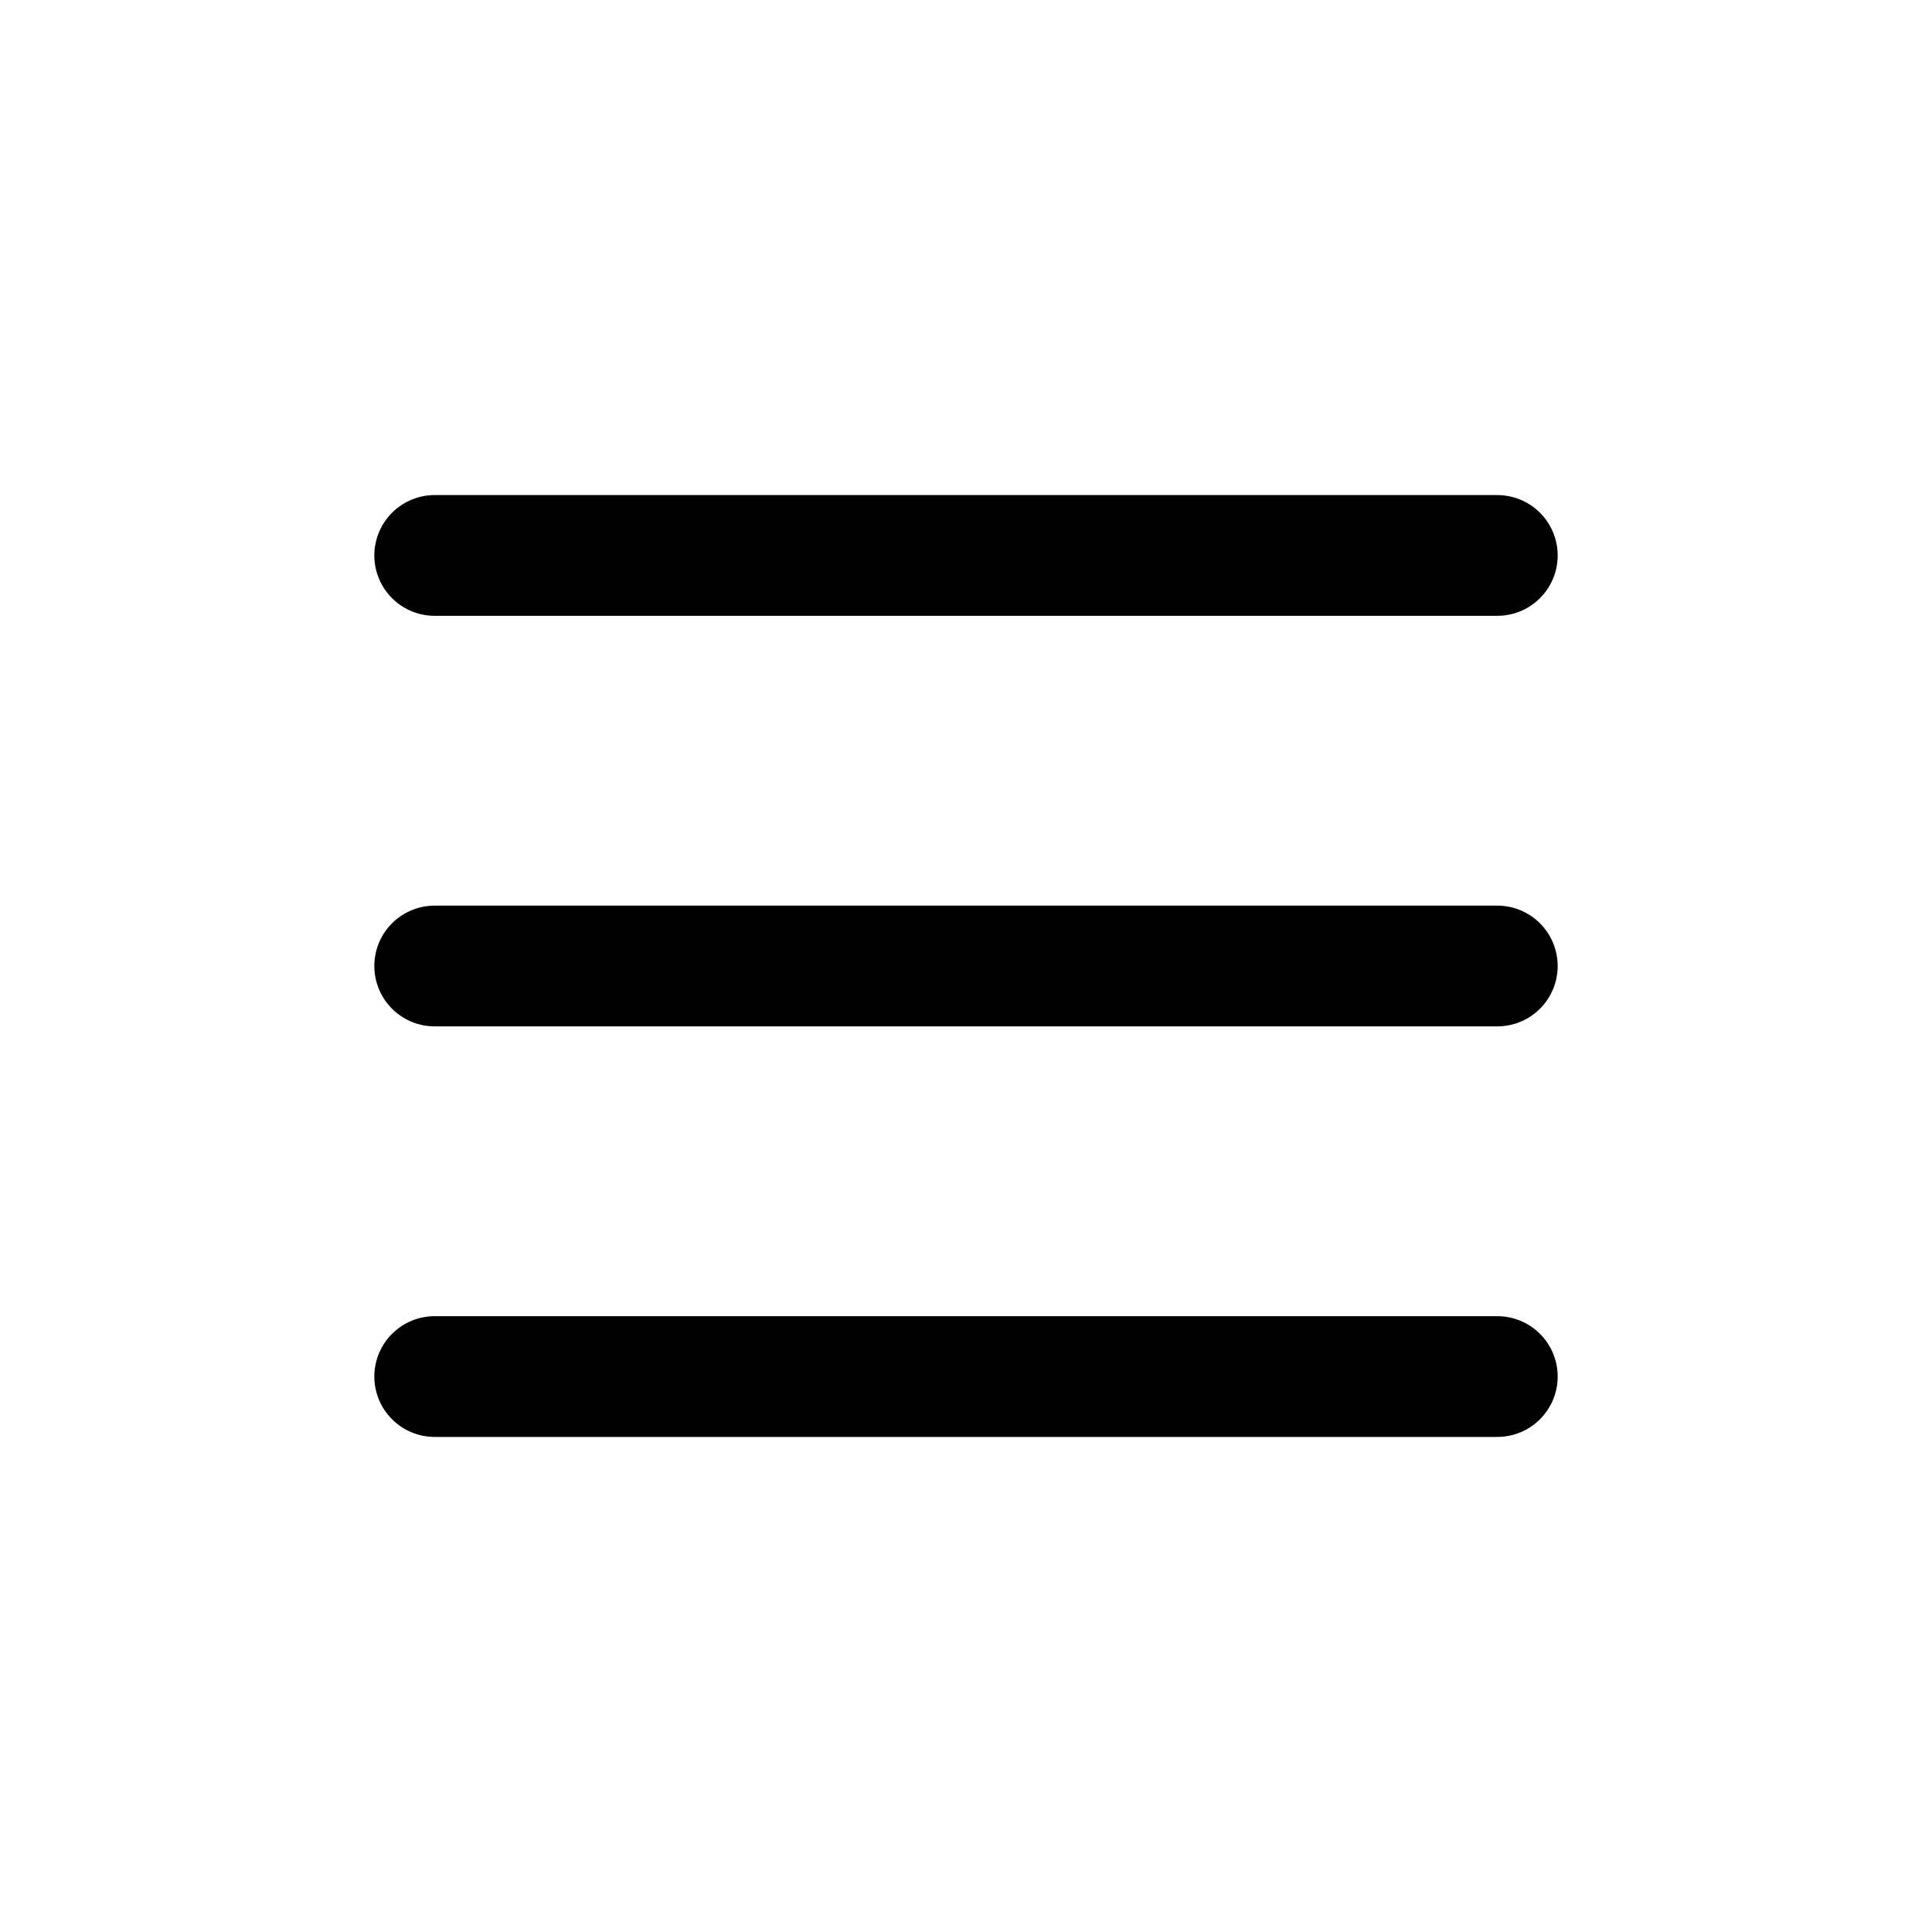
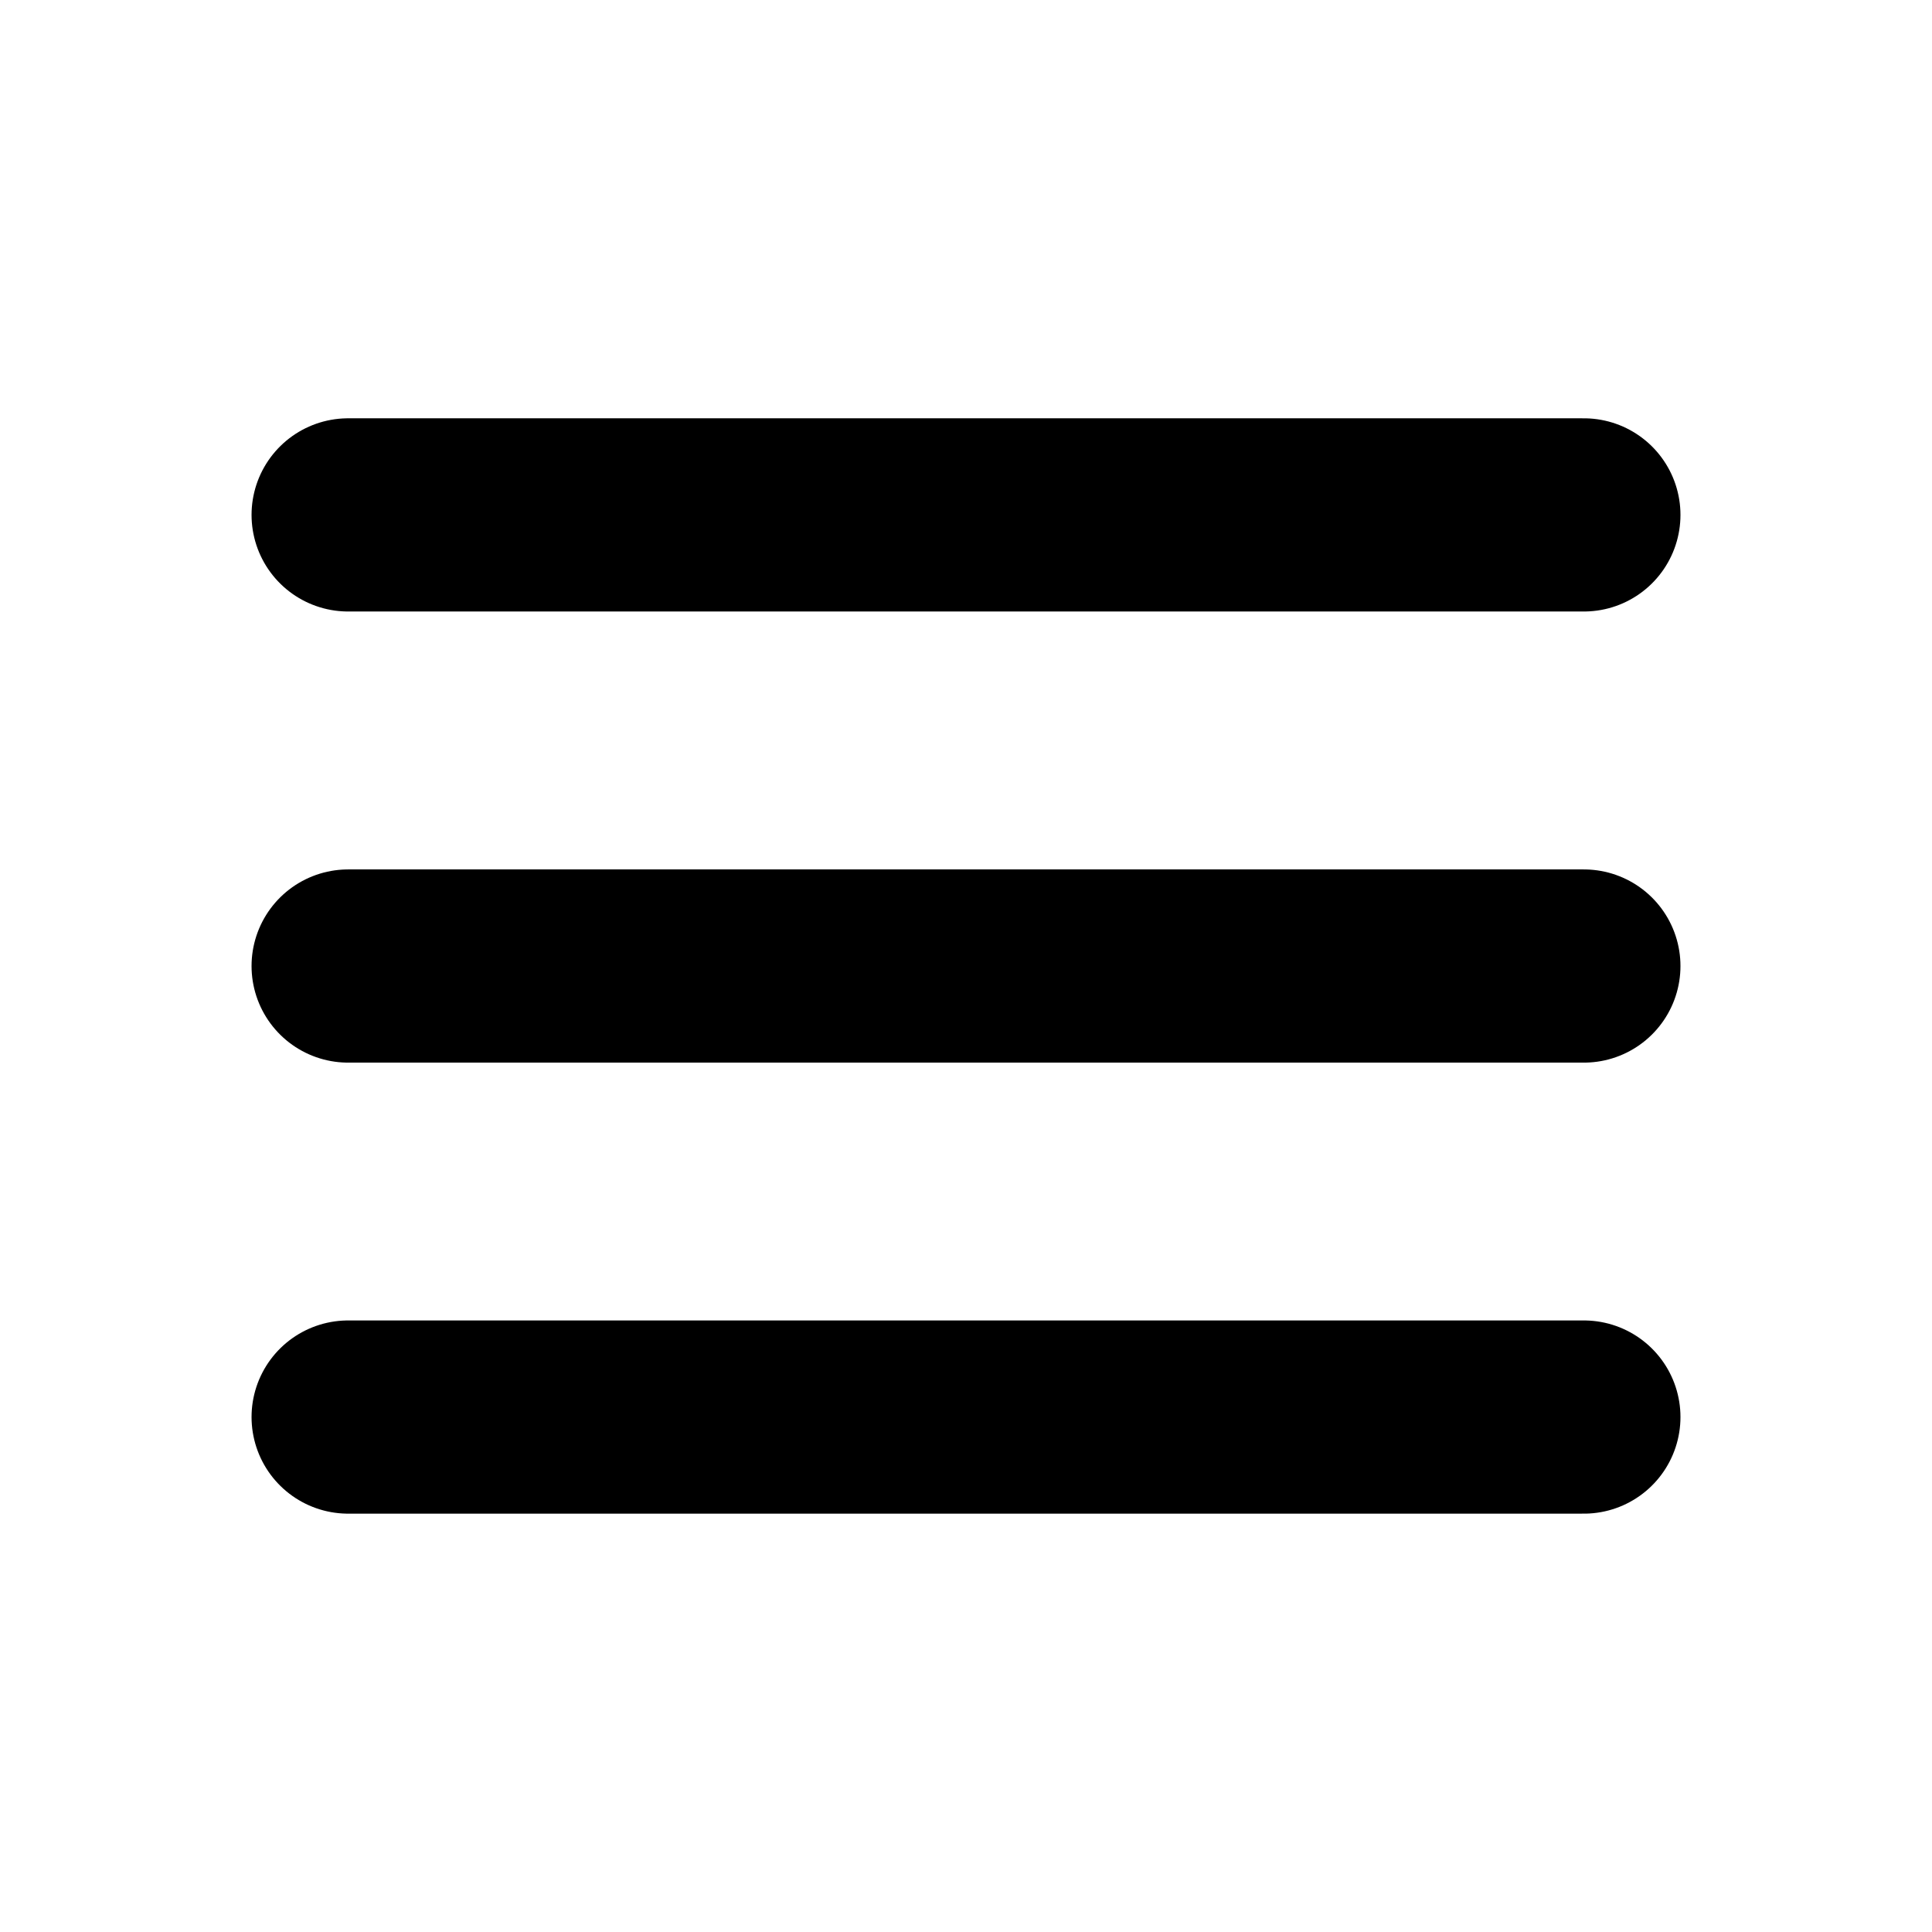
- <svg xmlns="http://www.w3.org/2000/svg" width="20" height="20" viewBox="0 0 20 20" fill="none">
-   <path d="M4.5 5.75H15.5" stroke="currentColor" stroke-width="1.25" stroke-linecap="round" />
-   <path d="M4.5 10H15.5" stroke="currentColor" stroke-width="1.25" stroke-linecap="round" />
-   <path d="M4.5 14.25H15.5" stroke="currentColor" stroke-width="1.25" stroke-linecap="round" />
+ <svg xmlns="http://www.w3.org/2000/svg" width="20" height="20" viewBox="0 0 20 20" fill="none" version="1.1" id="svg3">
+   <defs id="defs3" />
+   <g id="g3" transform="translate(1.373048,-0.0327557)">
+     <path d="M 2.231,5.363 H 15.023" stroke="currentColor" stroke-width="1.25" stroke-linecap="round" id="path1" style="stroke-width:2;stroke-dasharray:none" />
+     <path d="M 2.231,14.702 H 15.023" stroke="currentColor" stroke-width="1.25" stroke-linecap="round" id="path1-3" style="stroke-width:2;stroke-dasharray:none" />
+     <path d="M 2.231,10.033 H 15.023" stroke="currentColor" stroke-width="1.25" stroke-linecap="round" id="path1-3-7" style="stroke-width:2;stroke-dasharray:none" />
+   </g>
</svg>
